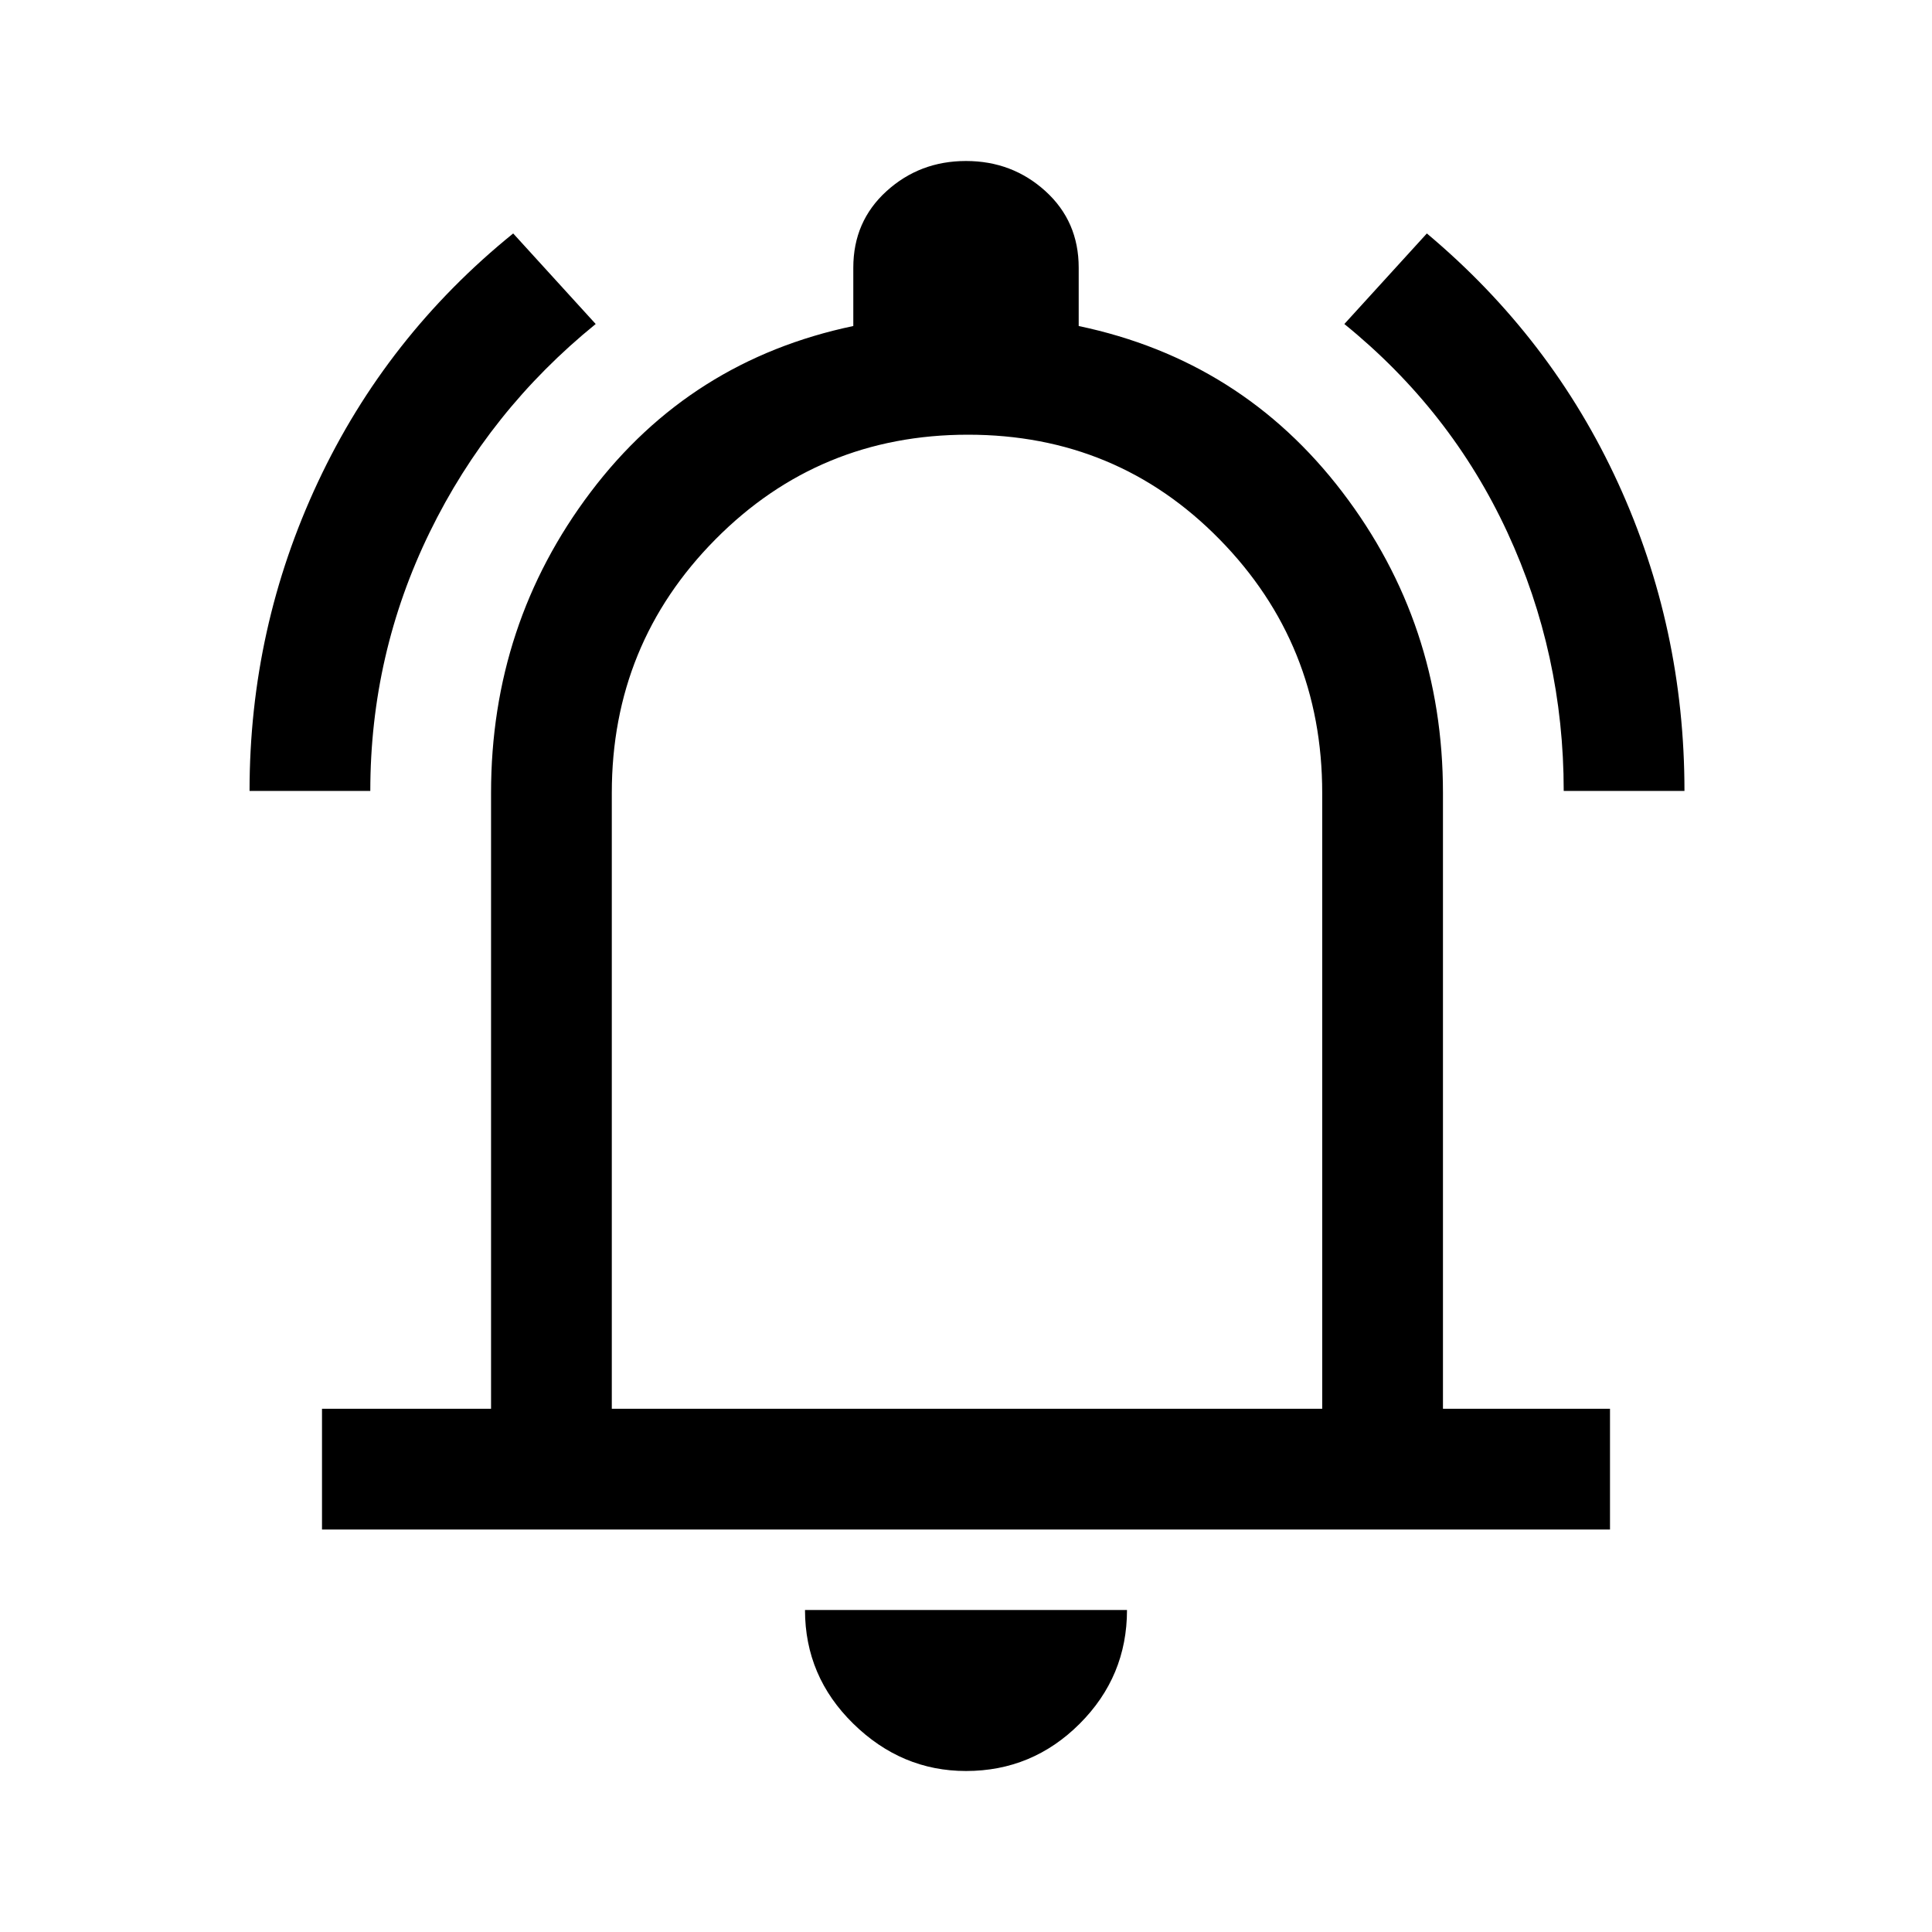
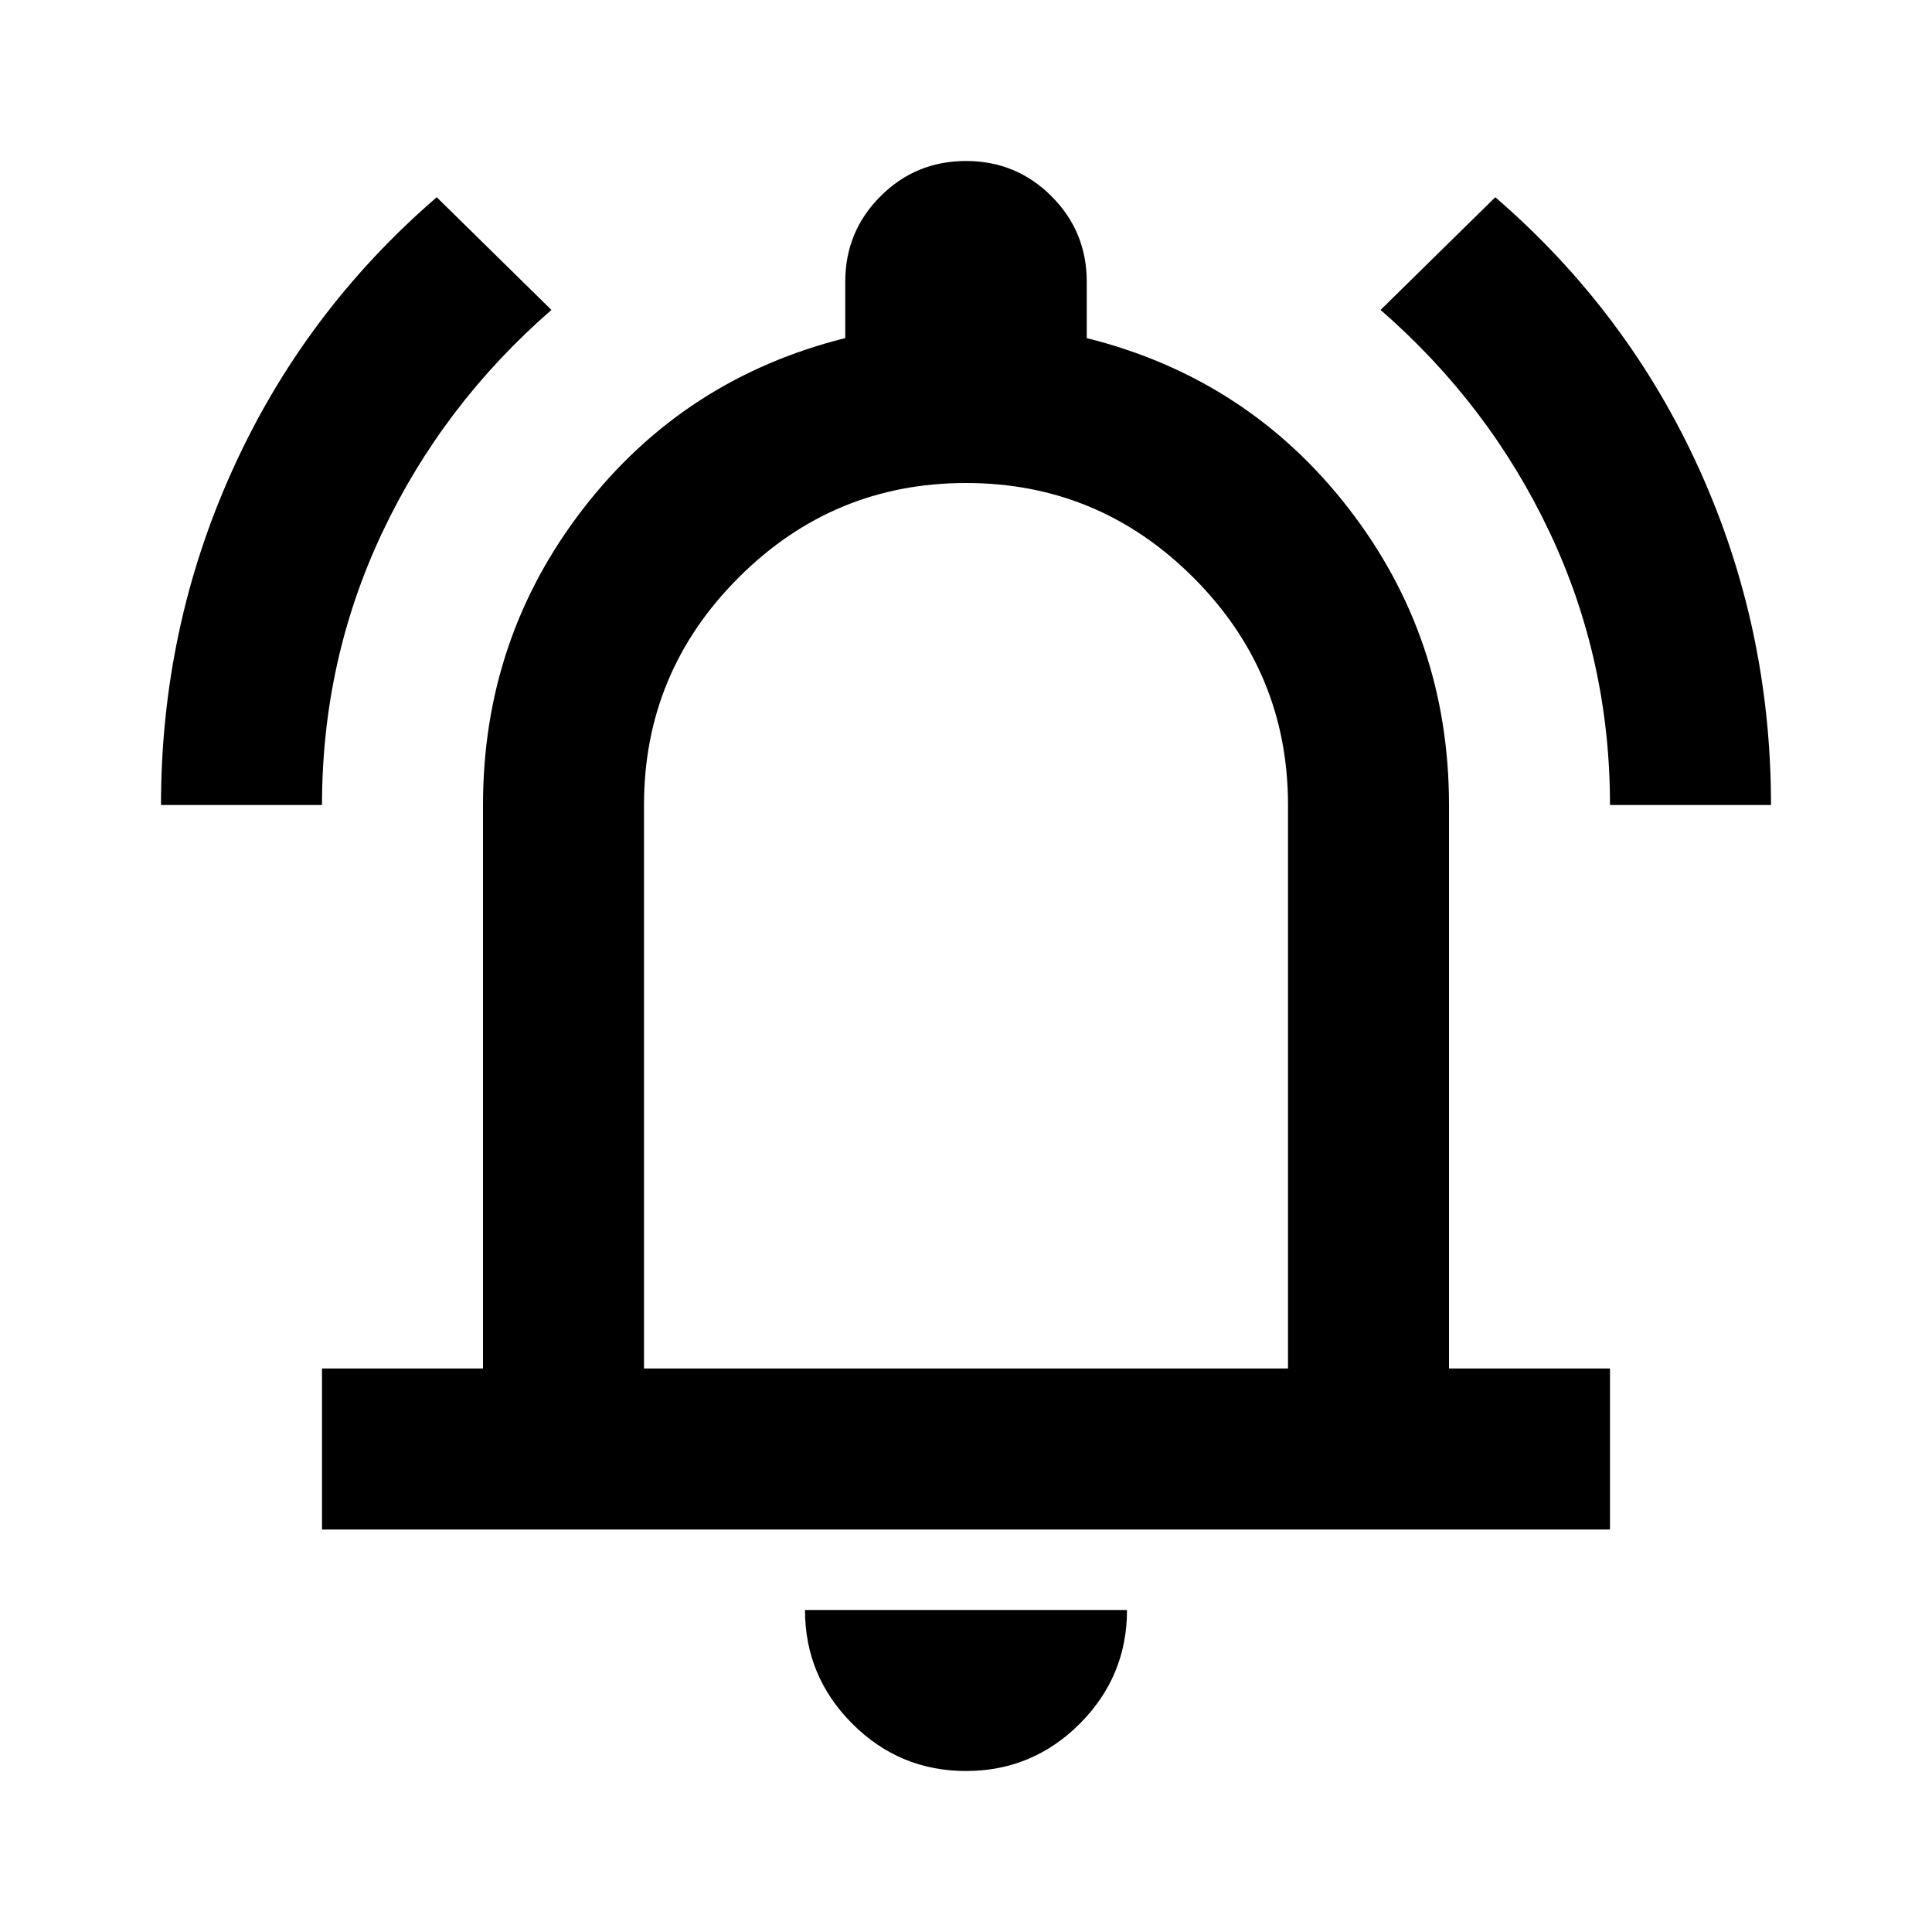
- <svg xmlns="http://www.w3.org/2000/svg" height="48" viewBox="0 96 960 960" width="48">
-   <path d="M124 489q0-81 34-153.5T255 212l41 45q-53 43-82.5 103.5T184 489h-60Zm653 0q0-68-28-128.5T668 257l41-45q62 52 95 124t33 153h-60ZM160 856v-60h84V490q0-84 49.5-149.5T424 258v-29q0-23 16.5-38t39.5-15q23 0 39.5 15t16.5 38v29q81 17 131 82.5T717 490v306h83v60H160Zm320-295Zm0 415q-32 0-56-23.5T400 896h160q0 33-23.5 56.5T480 976ZM304 796h353V490q0-74-51-126t-125-52q-74 0-125.5 52T304 490v306Z" />
+ <svg xmlns="http://www.w3.org/2000/svg" height="24" width="24">
+   <path d="M2 10q0-2.2.888-4.162.887-1.963 2.537-3.388l1.425 1.4Q5.5 5.025 4.75 6.612 4 8.2 4 10Zm18 0q0-1.8-.75-3.388-.75-1.587-2.1-2.762l1.425-1.4q1.65 1.425 2.538 3.388Q22 7.8 22 10ZM4 19v-2h2v-7q0-2.075 1.25-3.688Q8.5 4.7 10.5 4.2v-.7q0-.625.438-1.062Q11.375 2 12 2t1.062.438q.438.437.438 1.062v.7q2 .5 3.25 2.112Q18 7.925 18 10v7h2v2Zm8-7.5ZM12 22q-.825 0-1.412-.587Q10 20.825 10 20h4q0 .825-.587 1.413Q12.825 22 12 22Zm-4-5h8v-7q0-1.65-1.175-2.825Q13.65 6 12 6q-1.65 0-2.825 1.175Q8 8.35 8 10Z" />
</svg>
